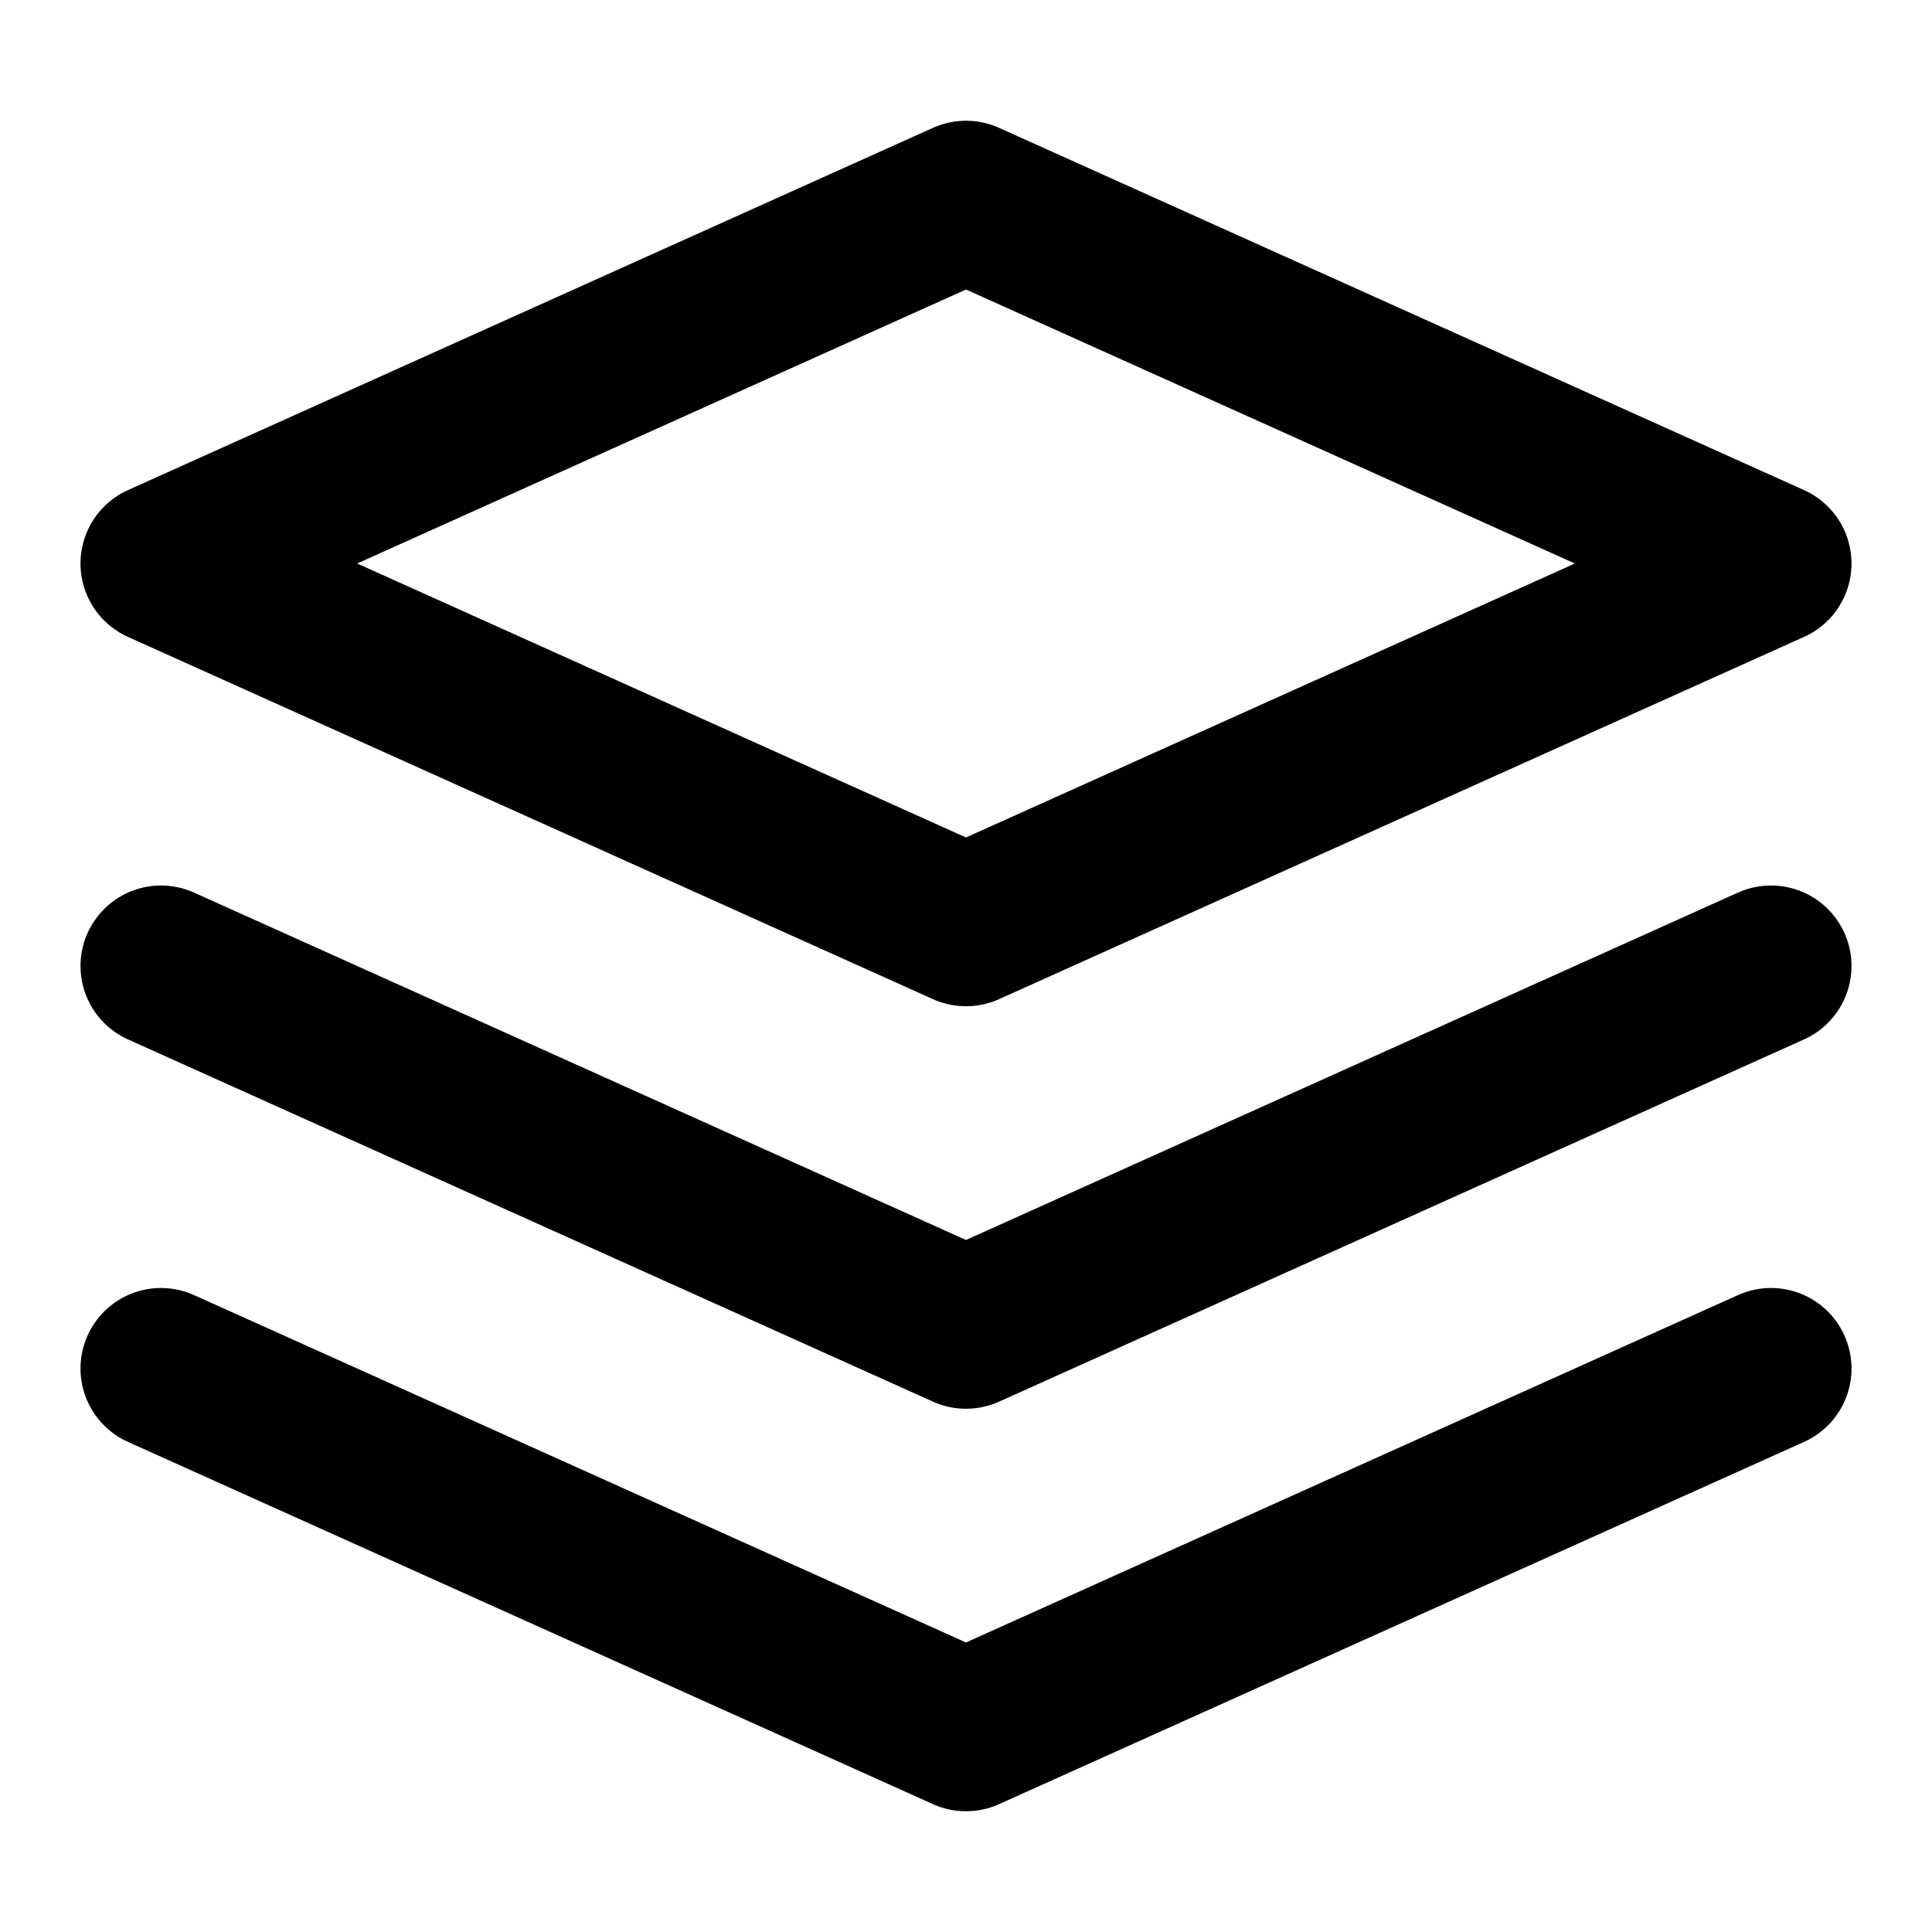
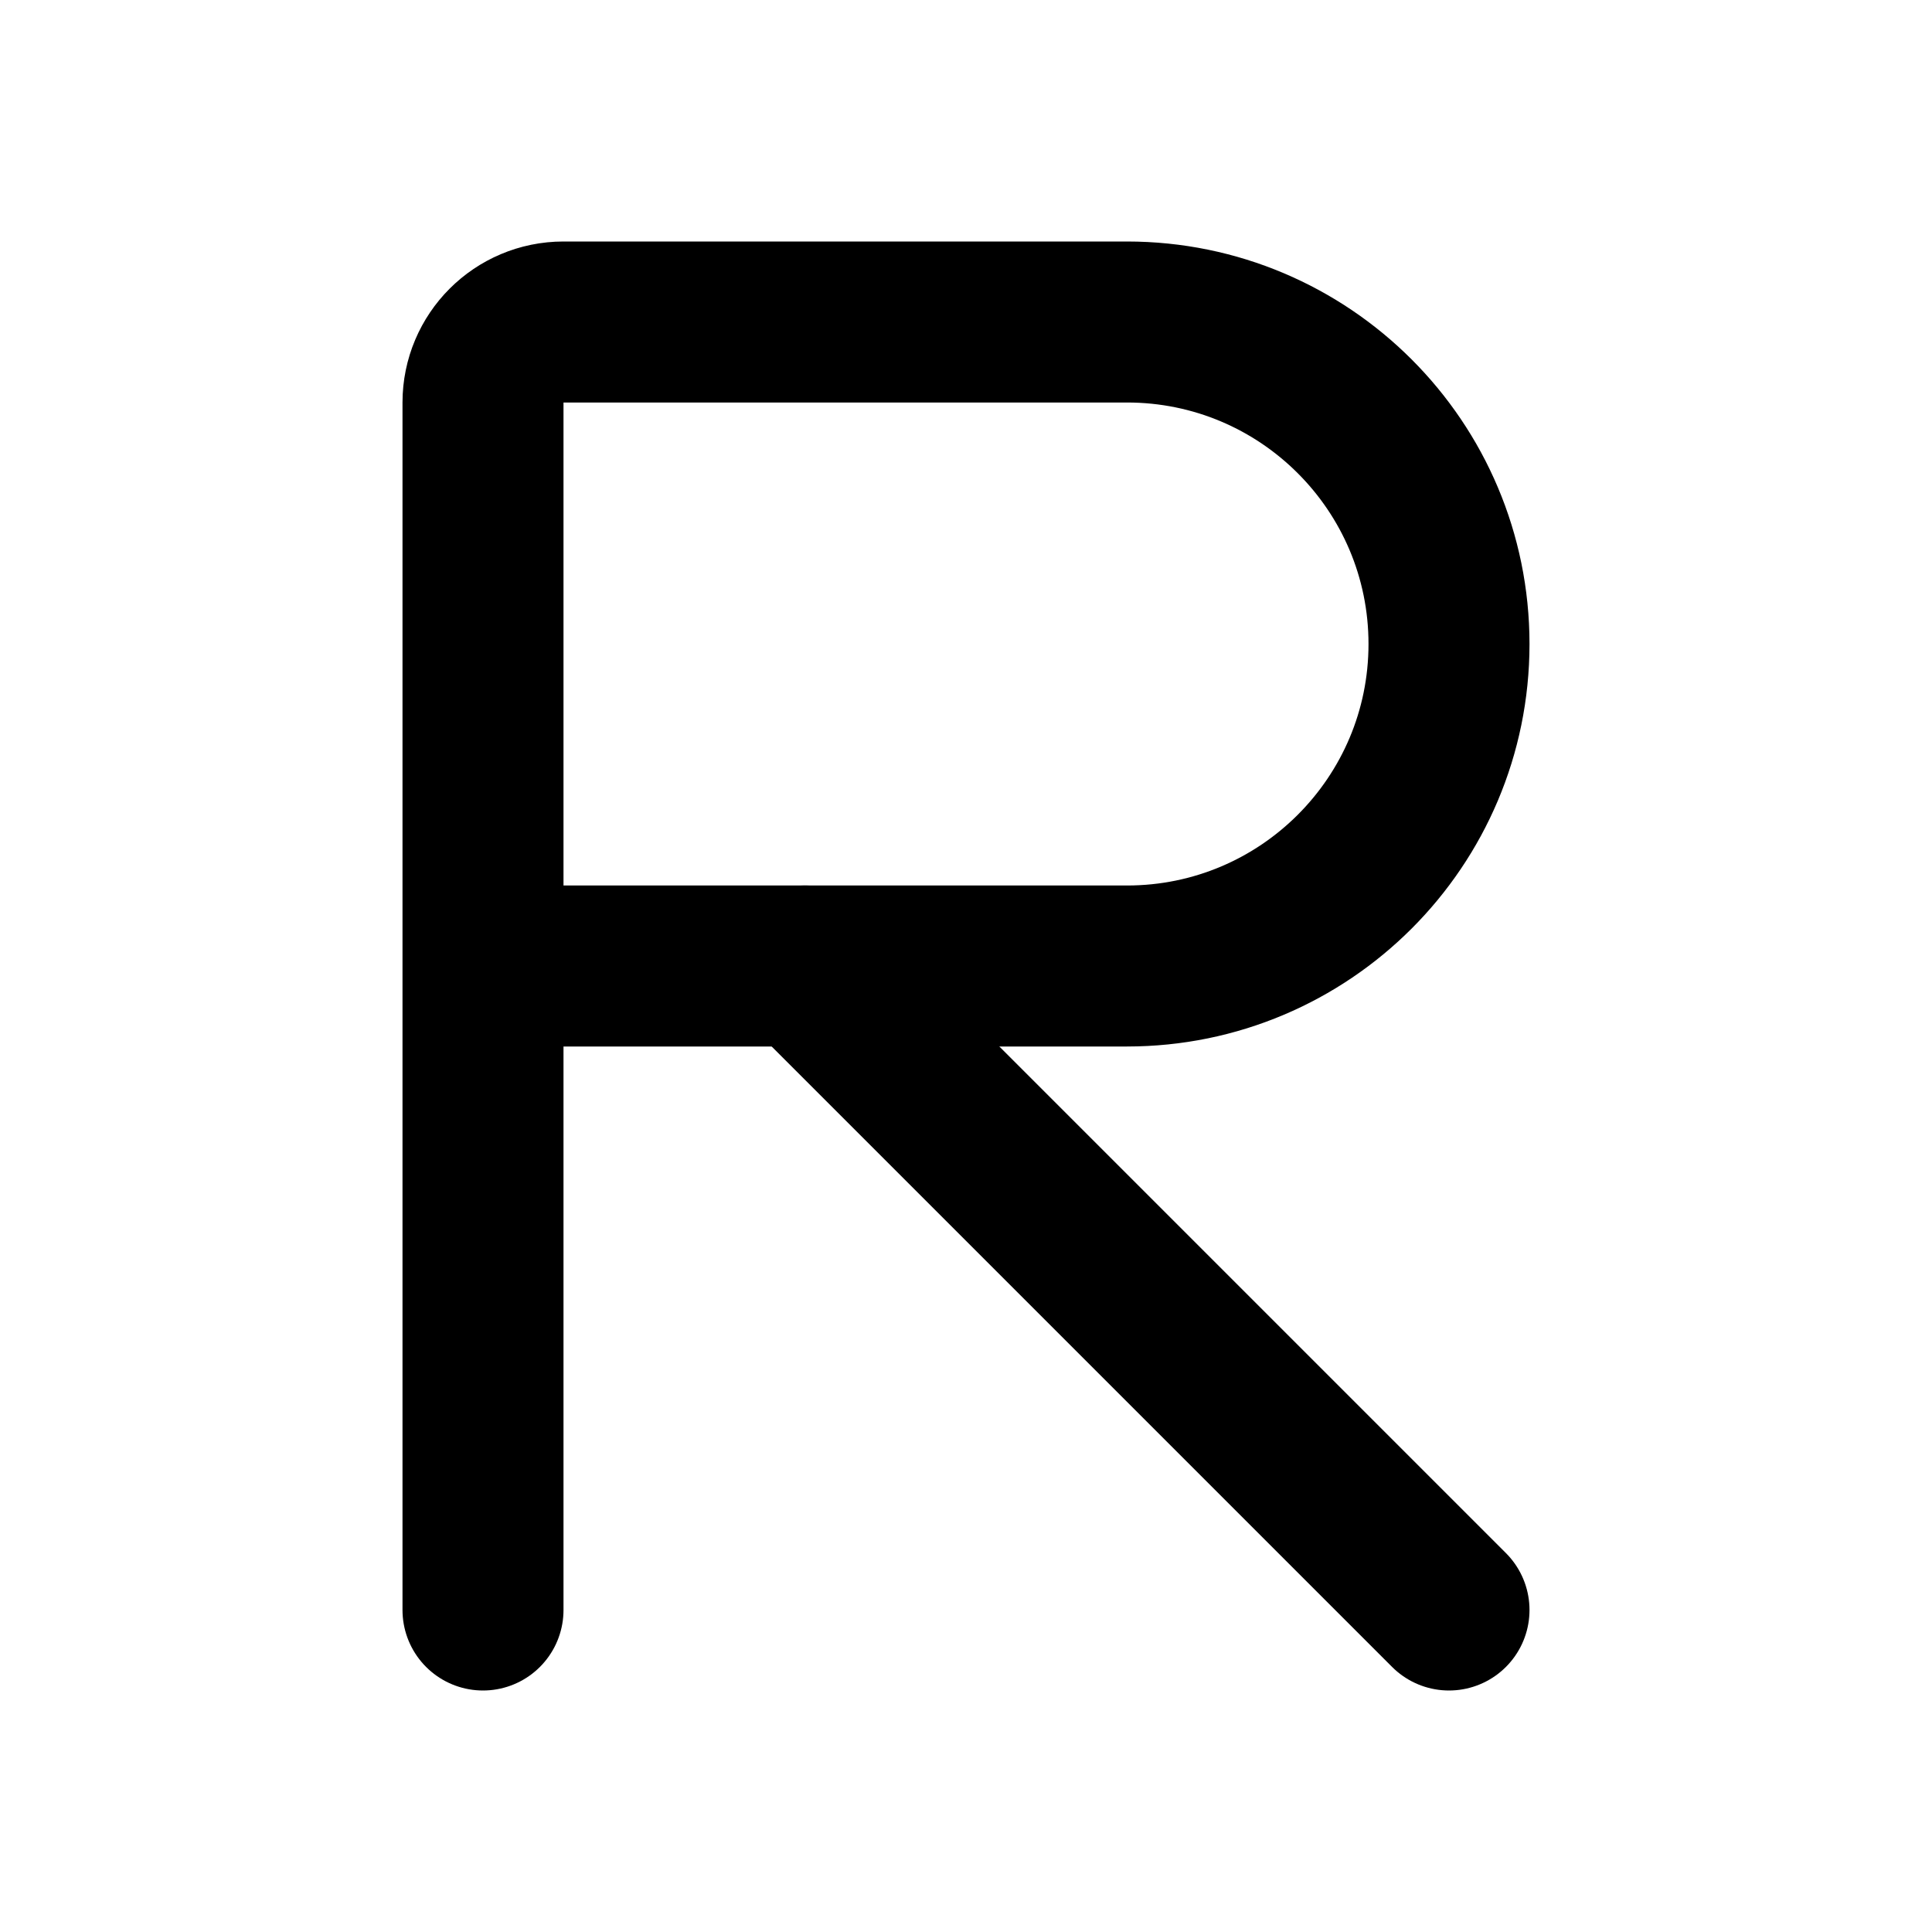
<svg xmlns="http://www.w3.org/2000/svg" width="24" height="24" viewBox="0 0 24 24" fill="none" stroke="currentColor" stroke-width="2" stroke-linecap="round" stroke-linejoin="round">
-   <path d="M12 2.5 L22 7 L12 11.5 L2 7 Z" />
-   <path d="M2 12 L12 16.5 L22 12" />
-   <path d="M2 17 L12 21.5 L22 17" />
+   <path d="m10 12 8 8" />
+   <path d="M6 12h8a4 4 0 0 0 0-8H7a1 1 0 0 0-1 1v15" />
</svg>
